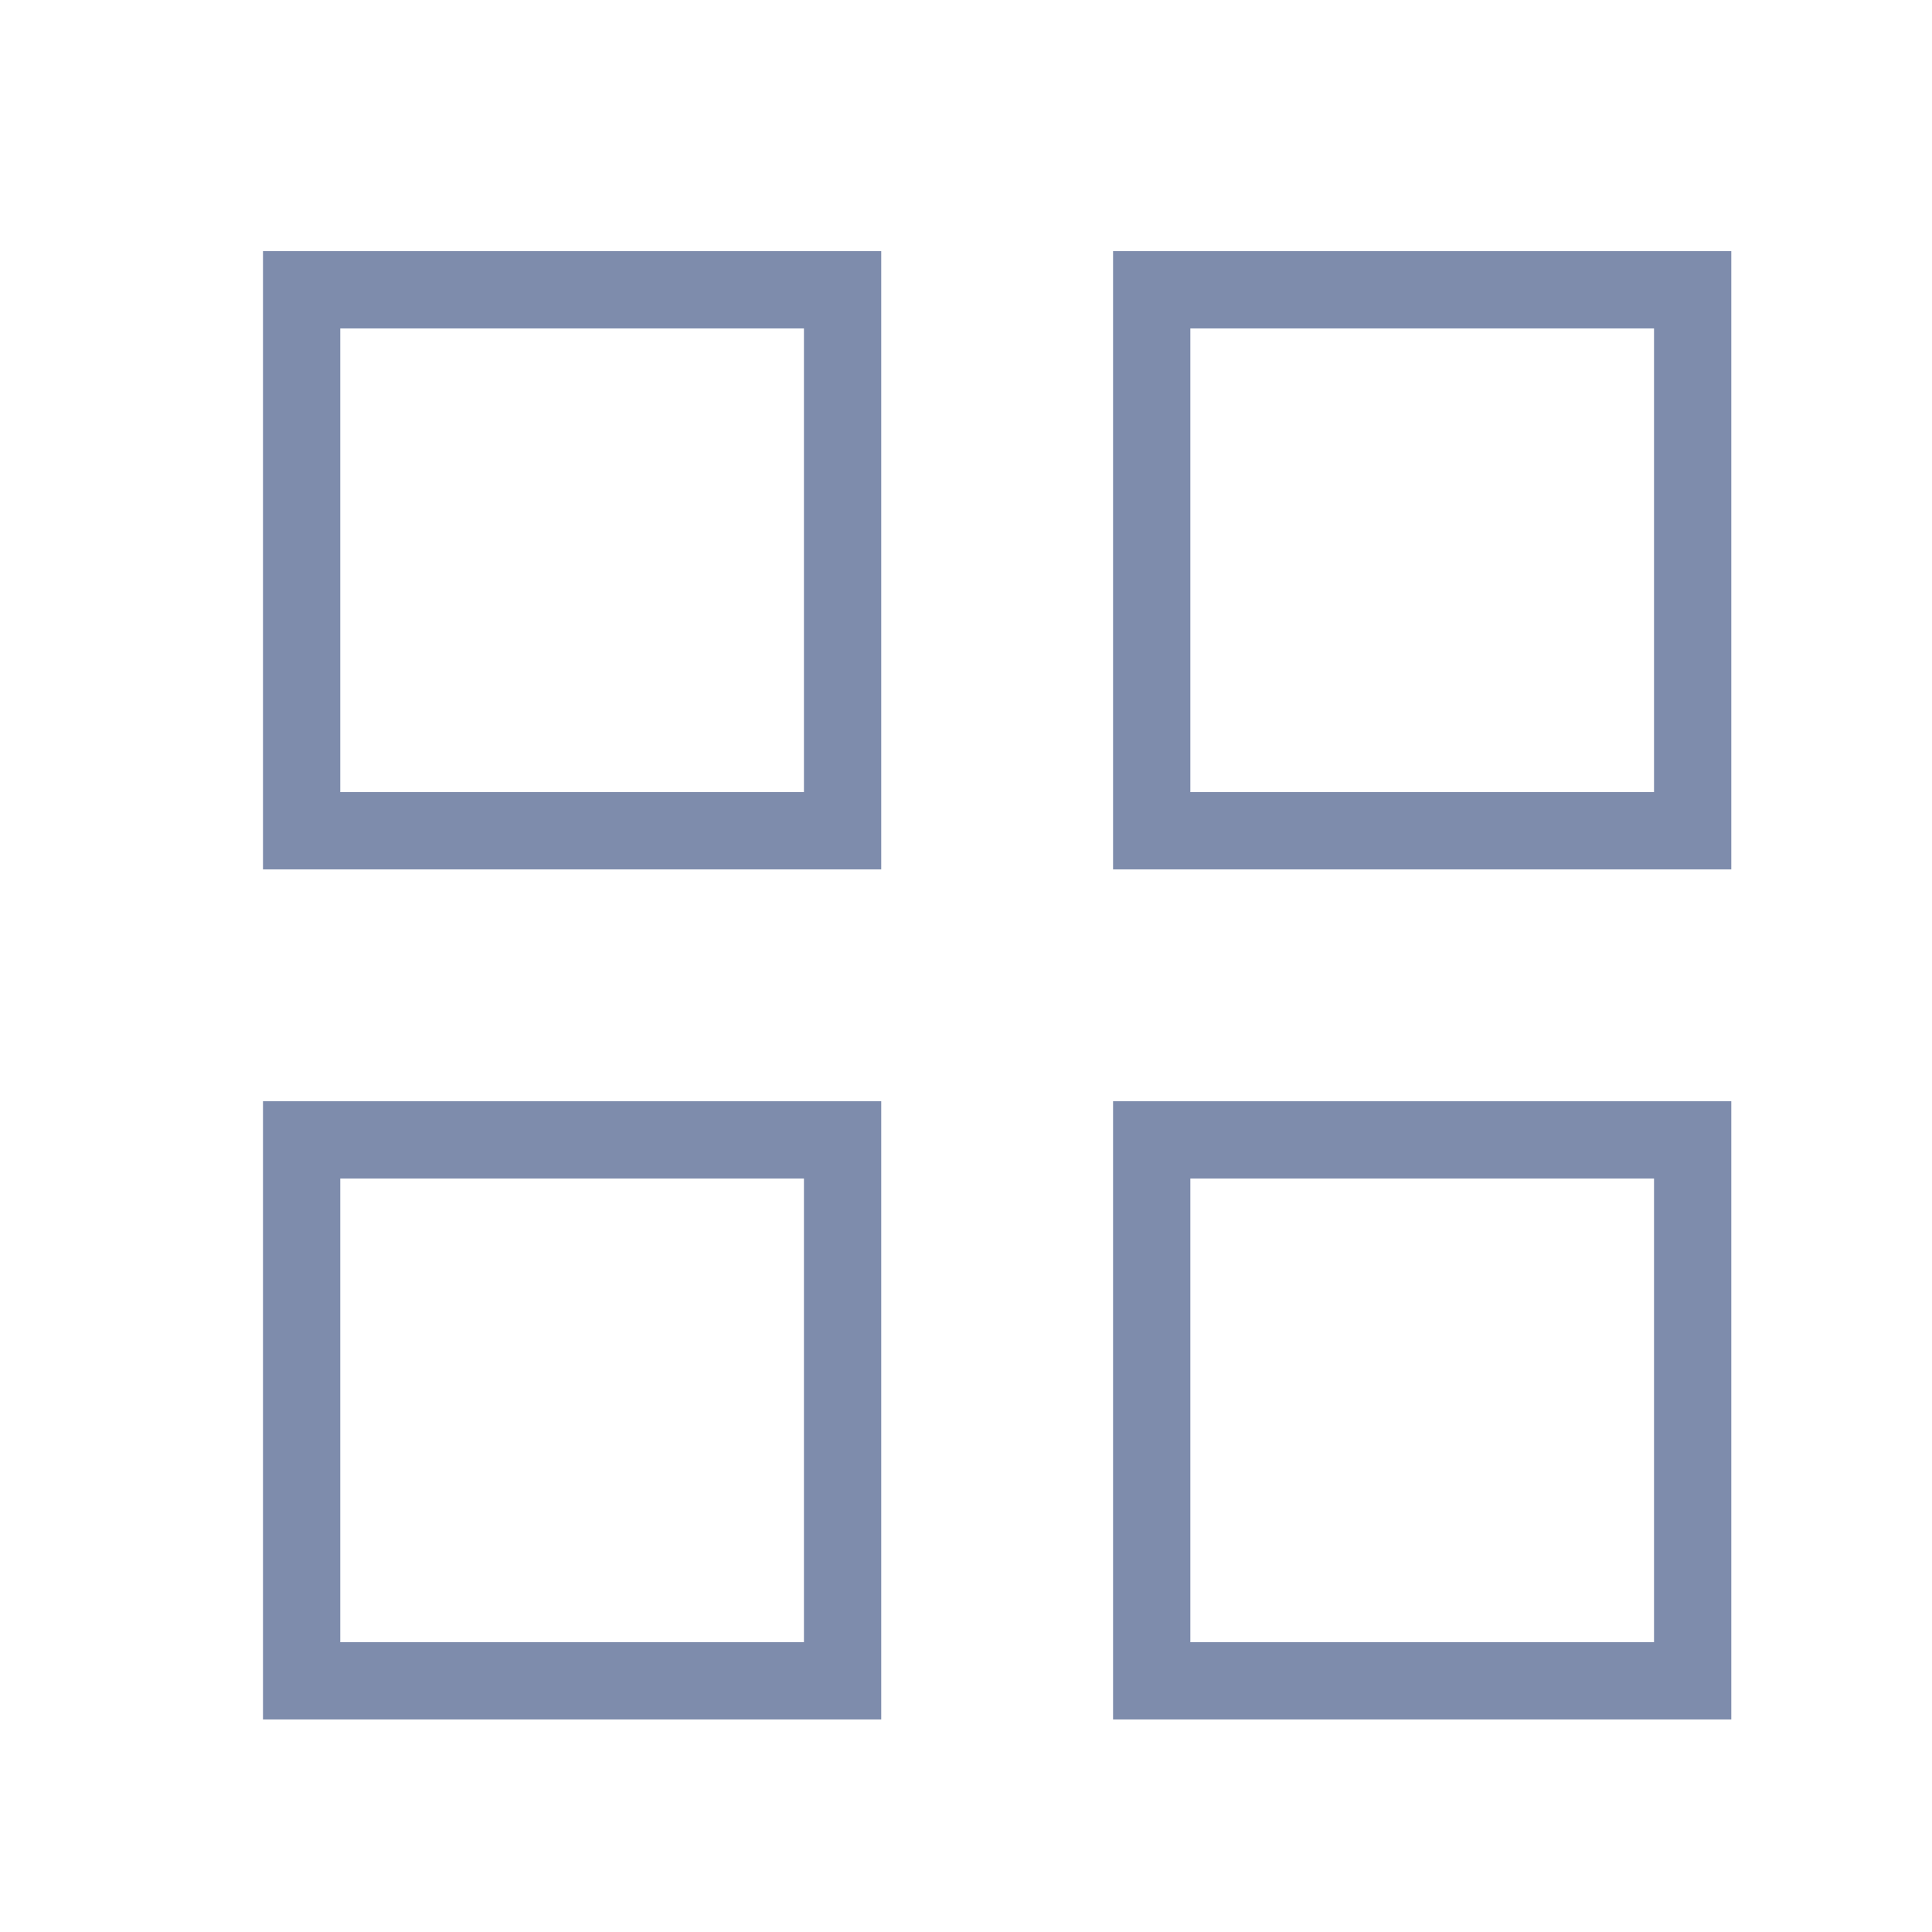
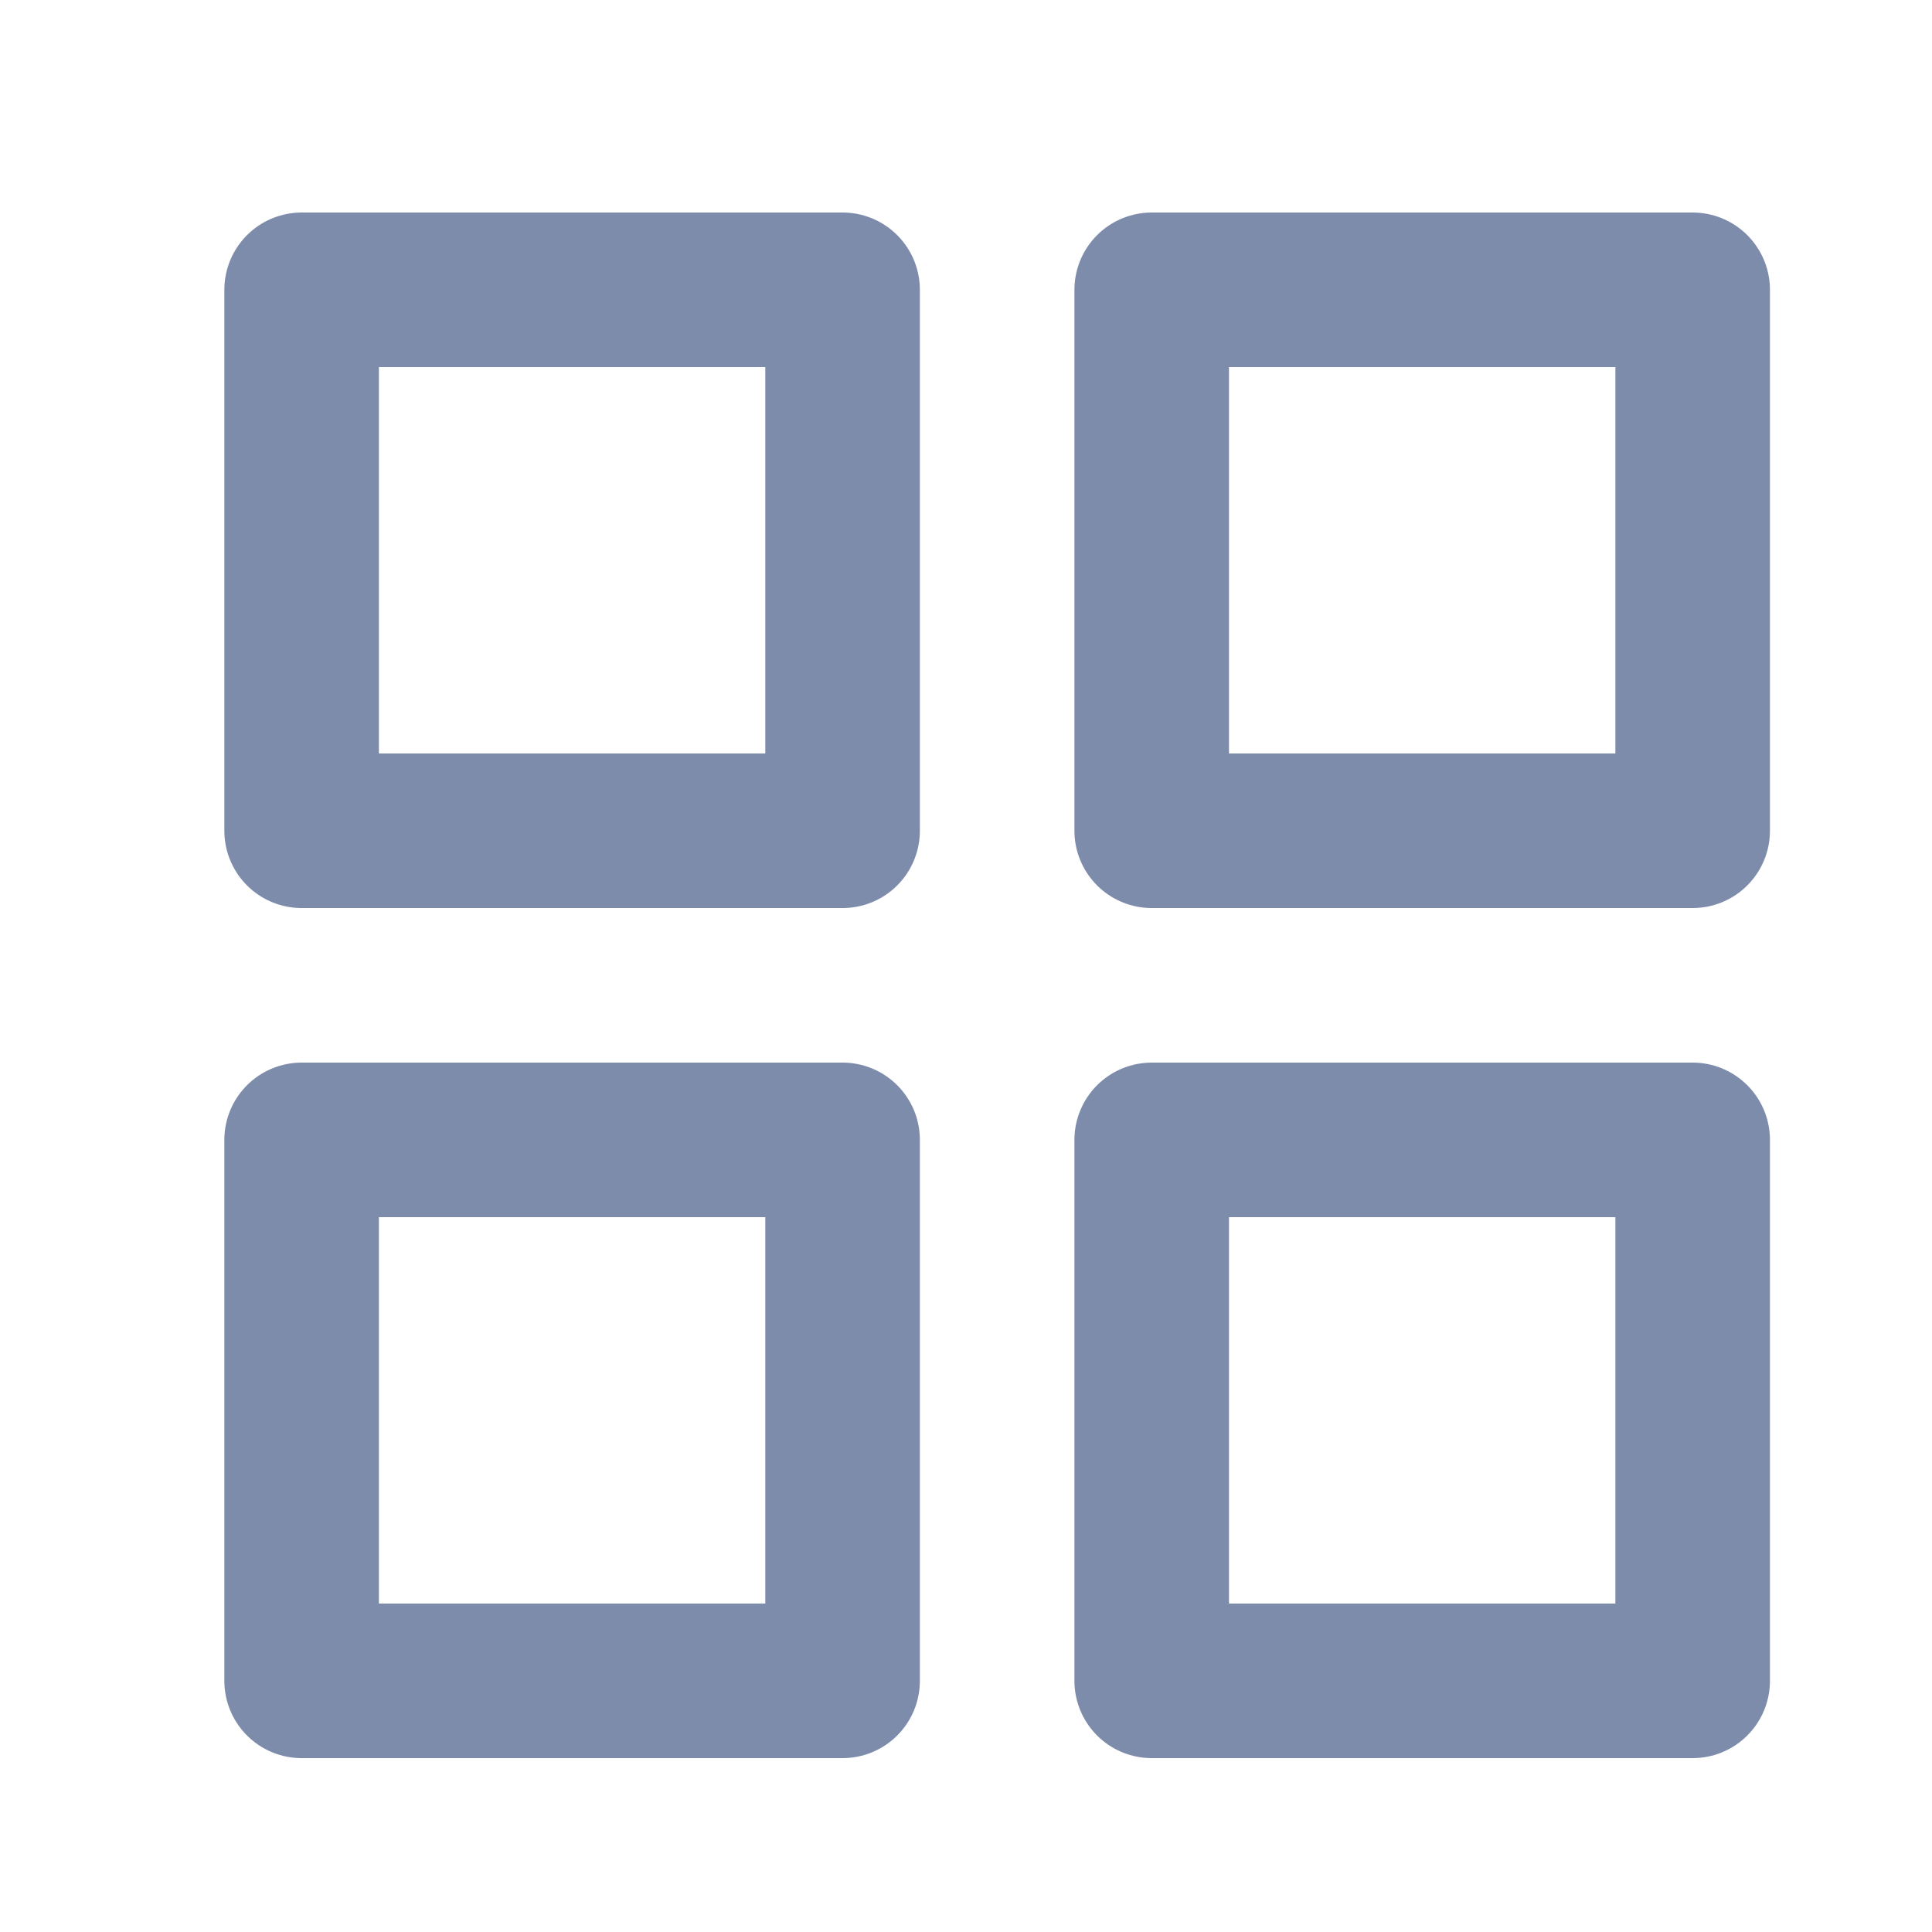
- <svg xmlns="http://www.w3.org/2000/svg" className="icon me-3" width="25" height="25" viewBox="0 0 25 25" fill="none">
-   <path d="M21.903 14.75H14.903V21.75H21.903V14.75Z" stroke="#7E8CAC" strokeWidth="2" strokeLinecap="round" strokeLinejoin="round" />
-   <path d="M10.903 14.75H3.903V21.75H10.903V14.75Z" stroke="#7E8CAC" strokeWidth="2" strokeLinecap="round" strokeLinejoin="round" />
-   <path d="M21.903 3.75H14.903V10.75H21.903V3.75Z" stroke="#7E8CAC" strokeWidth="2" strokeLinecap="round" strokeLinejoin="round" />
-   <path d="M10.903 3.75H3.903V10.75H10.903V3.75Z" stroke="#7E8CAC" strokeWidth="2" strokeLinecap="round" strokeLinejoin="round" />
+ <svg xmlns="http://www.w3.org/2000/svg" class="icon me-3" width="25" height="25" viewBox="0 0 25 25" fill="none">
+   <path d="M21.903 14.75H14.903V21.75H21.903V14.75Z" stroke="#7E8CAC" stroke-width="2" stroke-linecap="round" stroke-linejoin="round" />
+   <path d="M10.903 14.75H3.903V21.75H10.903V14.75Z" stroke="#7E8CAC" stroke-width="2" stroke-linecap="round" stroke-linejoin="round" />
+   <path d="M21.903 3.75H14.903V10.75H21.903V3.75Z" stroke="#7E8CAC" stroke-width="2" stroke-linecap="round" stroke-linejoin="round" />
+   <path d="M10.903 3.75H3.903V10.75H10.903V3.75Z" stroke="#7E8CAC" stroke-width="2" stroke-linecap="round" stroke-linejoin="round" />
</svg>
